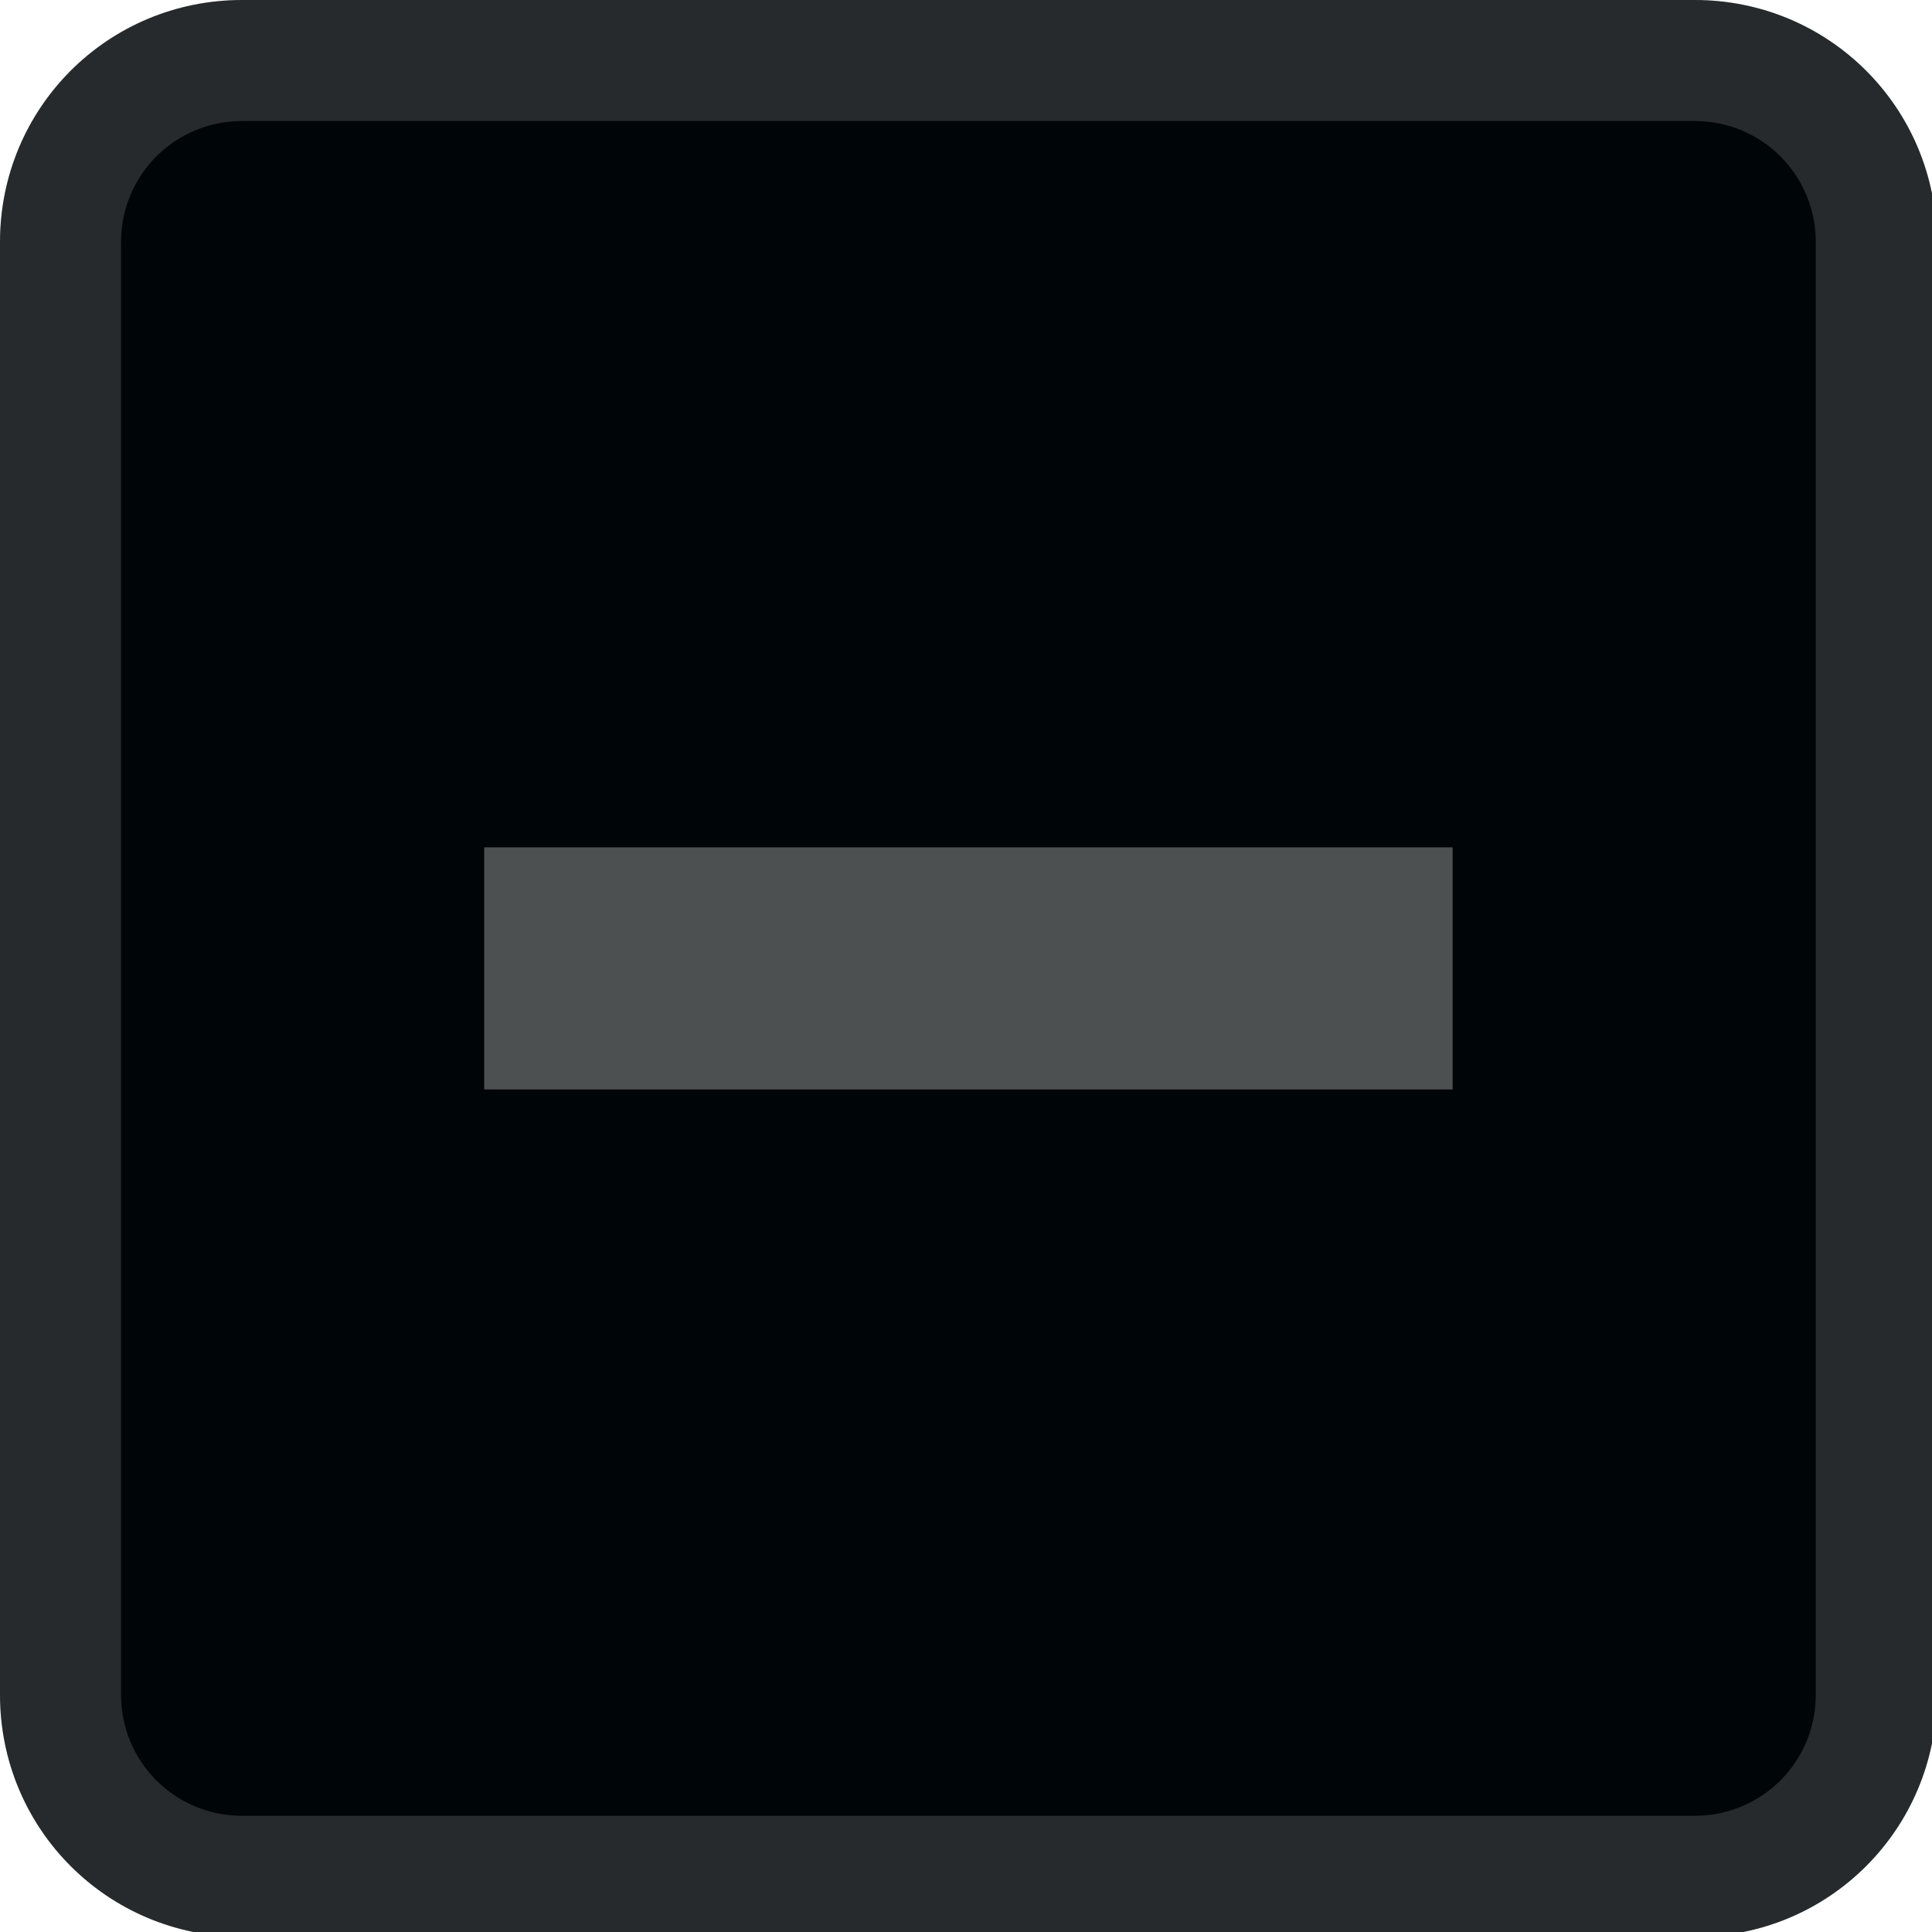
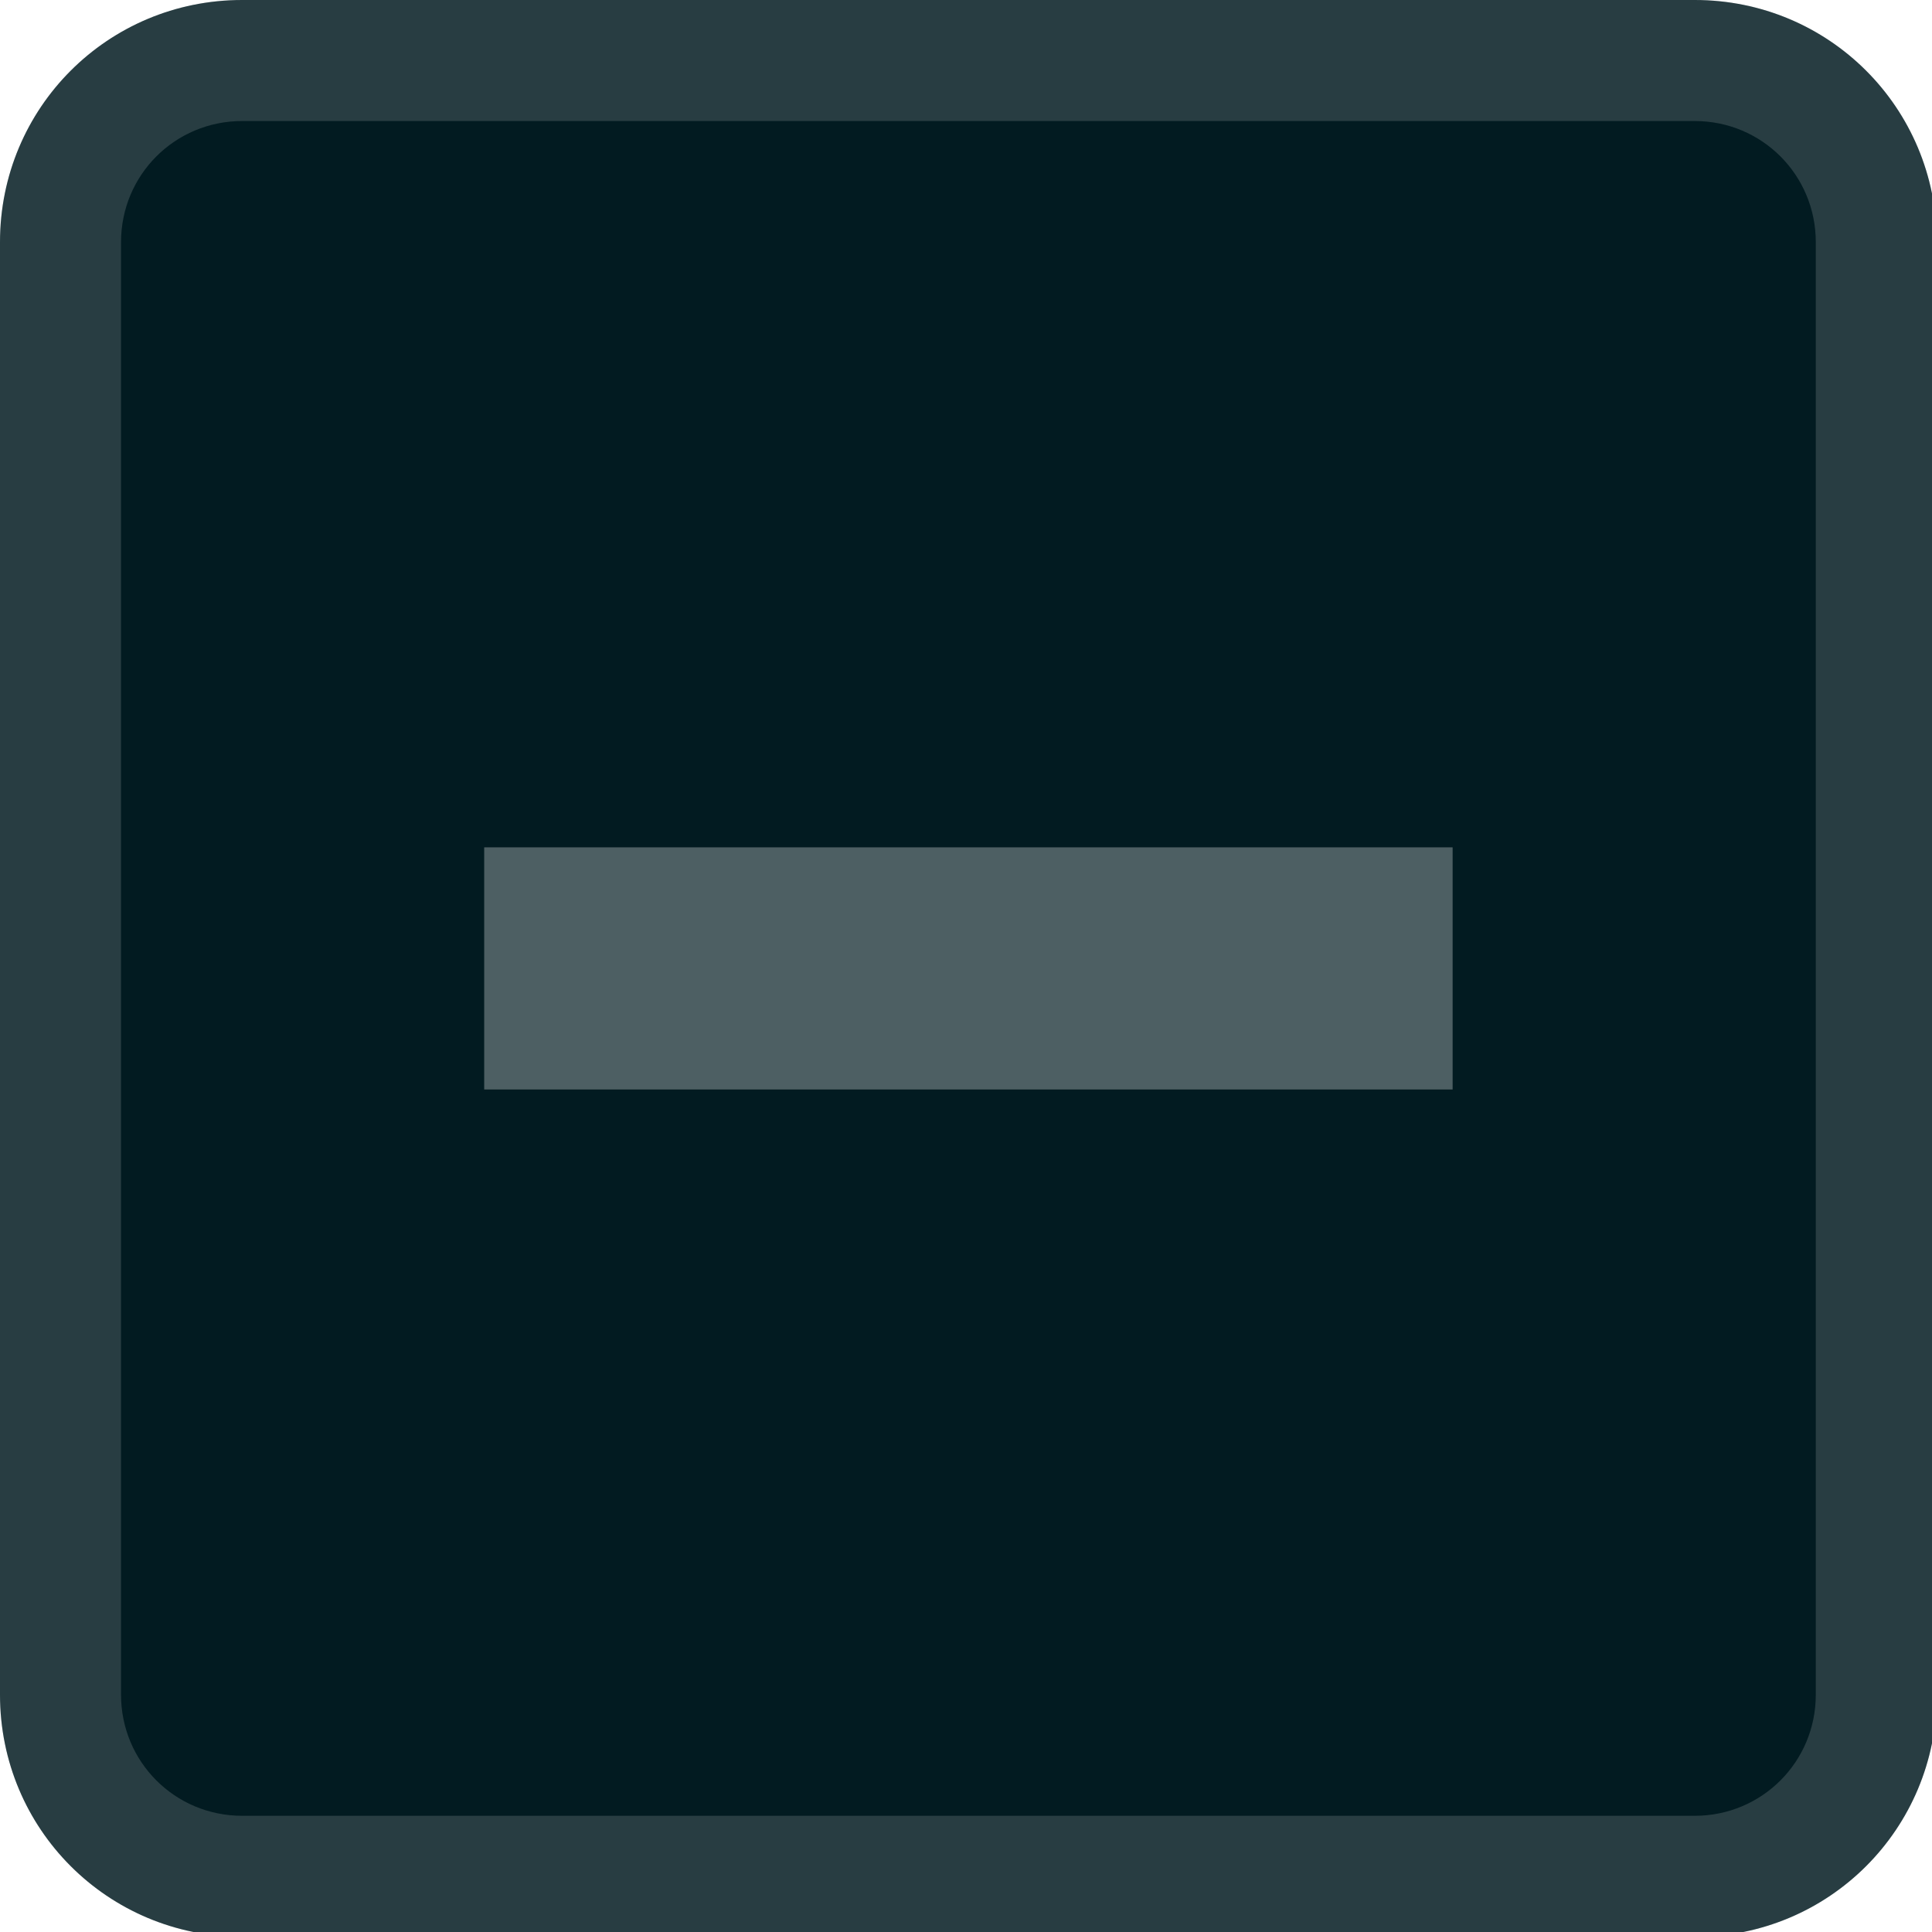
<svg xmlns="http://www.w3.org/2000/svg" width="133pt" height="133pt" viewBox="0 0 133 133" version="1.1">
  <g id="surface1">
-     <path style=" stroke:none;fill-rule:nonzero;fill:#000507;fill-opacity:1;" d="M 14.453 7.293 L 119.402 7.293 C 124.25 7.293 128.156 11.102 128.156 15.852 L 128.156 118.555 C 128.156 123.273 124.25 127.117 119.402 127.117 L 14.453 127.117 C 9.602 127.117 5.695 123.273 5.695 118.555 L 5.695 15.852 C 5.695 11.102 9.602 7.293 14.453 7.293 Z M 14.453 7.293 " />
-     <path style=" stroke:none;fill-rule:nonzero;fill:#000507;fill-opacity:1;" d="M 16.668 0 C 7.422 0 0 7.422 0 16.668 L 0 116.668 C 0 125.91 7.422 133.332 16.668 133.332 L 116.668 133.332 C 125.91 133.332 133.332 125.91 133.332 116.668 L 133.332 16.668 C 133.332 7.422 125.91 0 116.668 0 Z M 16.668 8.332 L 116.668 8.332 C 121.289 8.332 125 12.043 125 16.668 L 125 116.668 C 125 121.289 121.289 125 116.668 125 L 16.668 125 C 12.043 125 8.332 121.289 8.332 116.668 L 8.332 16.668 C 8.332 12.043 12.043 8.332 16.668 8.332 Z M 16.668 8.332 " />
+     <path style=" stroke:none;fill-rule:nonzero;fill:#021b21;fill-opacity:1;" d="M 14.453 7.293 L 119.402 7.293 C 124.25 7.293 128.156 11.102 128.156 15.852 L 128.156 118.555 C 128.156 123.273 124.25 127.117 119.402 127.117 L 14.453 127.117 C 9.602 127.117 5.695 123.273 5.695 118.555 L 5.695 15.852 C 5.695 11.102 9.602 7.293 14.453 7.293 Z M 14.453 7.293 " />
+     <path style=" stroke:none;fill-rule:nonzero;fill:#021b21;fill-opacity:1;" d="M 16.668 0 C 7.422 0 0 7.422 0 16.668 L 0 116.668 C 0 125.91 7.422 133.332 16.668 133.332 L 116.668 133.332 C 125.91 133.332 133.332 125.91 133.332 116.668 L 133.332 16.668 C 133.332 7.422 125.91 0 116.668 0 Z M 16.668 8.332 L 116.668 8.332 C 121.289 8.332 125 12.043 125 16.668 L 125 116.668 C 125 121.289 121.289 125 116.668 125 L 16.668 125 C 12.043 125 8.332 121.289 8.332 116.668 L 8.332 16.668 C 8.332 12.043 12.043 8.332 16.668 8.332 Z M 16.668 8.332 " />
    <path style=" stroke:none;fill-rule:nonzero;fill:#fefefe;fill-opacity:0.15;" d="M 16.668 0 C 7.422 0 0 7.422 0 16.668 L 0 116.668 C 0 125.91 7.422 133.332 16.668 133.332 L 116.668 133.332 C 125.91 133.332 133.332 125.91 133.332 116.668 L 133.332 16.668 C 133.332 7.422 125.91 0 116.668 0 Z M 16.668 8.332 L 116.668 8.332 C 121.289 8.332 125 12.043 125 16.668 L 125 116.668 C 125 121.289 121.289 125 116.668 125 L 16.668 125 C 12.043 125 8.332 121.289 8.332 116.668 L 8.332 16.668 C 8.332 12.043 12.043 8.332 16.668 8.332 Z M 16.668 8.332 " />
    <path style=" stroke:none;fill-rule:nonzero;fill:#fefefe;fill-opacity:0.3;" d="M 33.332 58.332 L 100 58.332 L 100 75 L 33.332 75 Z M 33.332 58.332 " />
  </g>
</svg>
